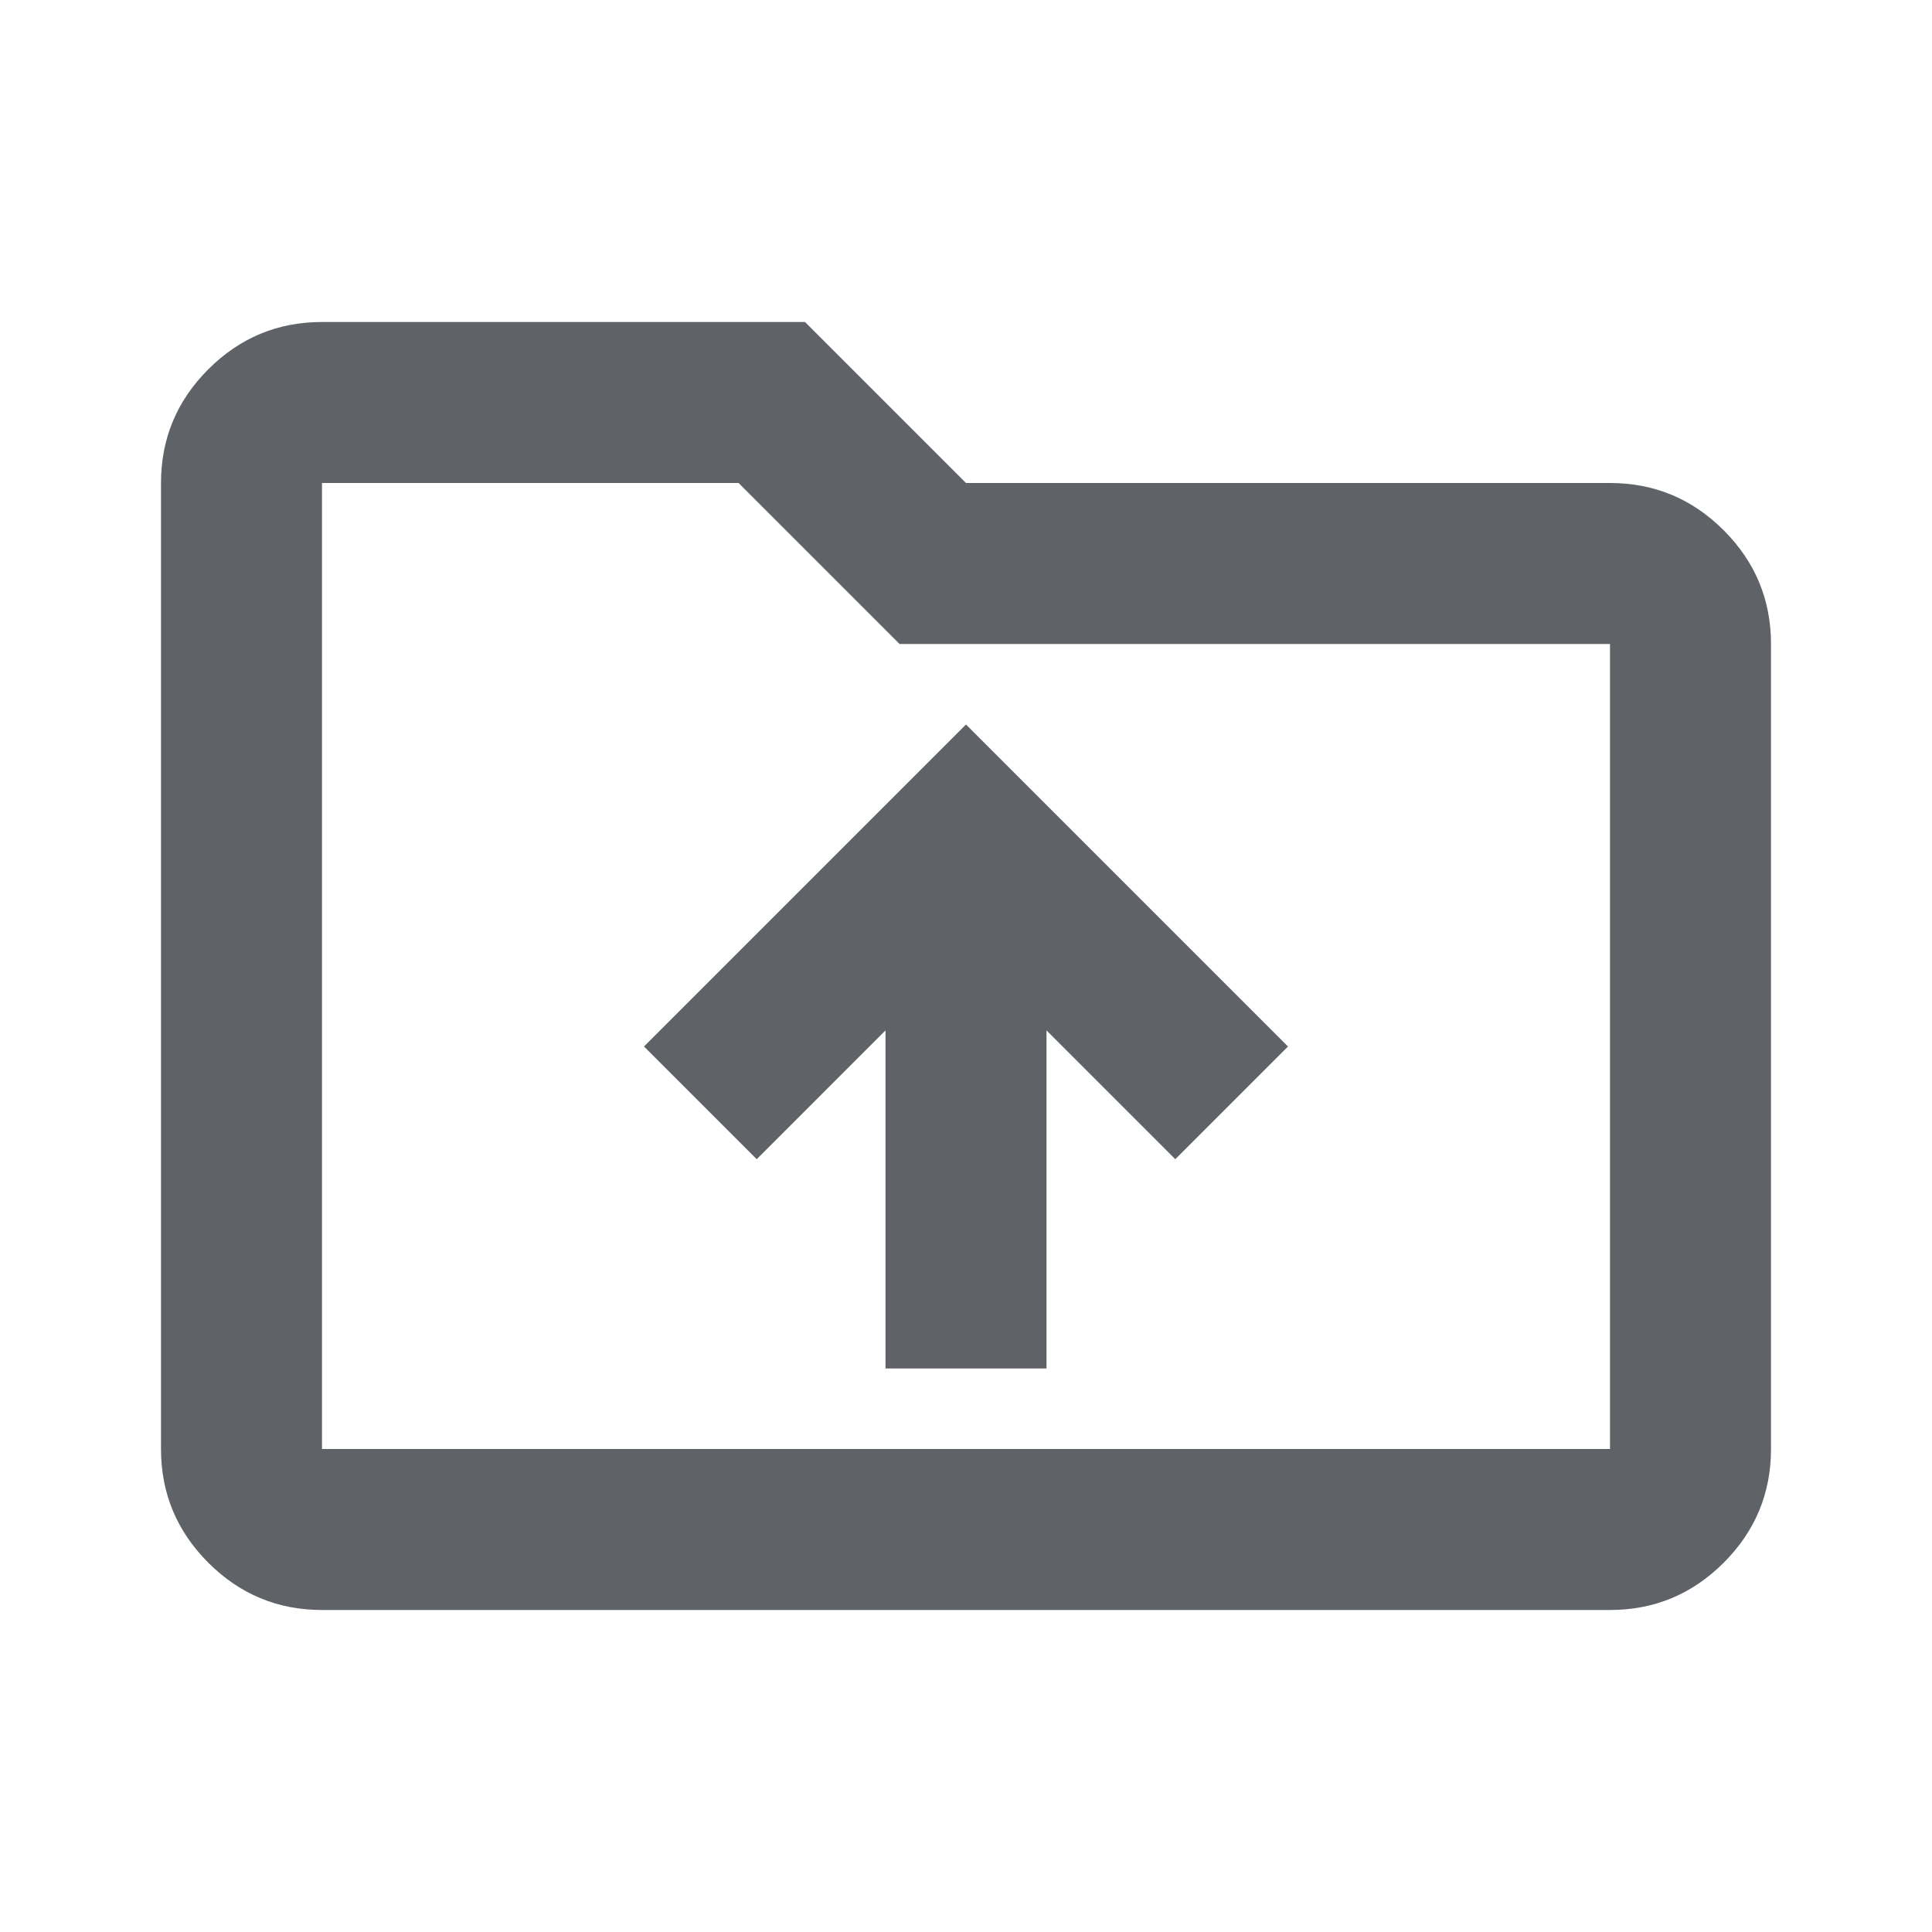
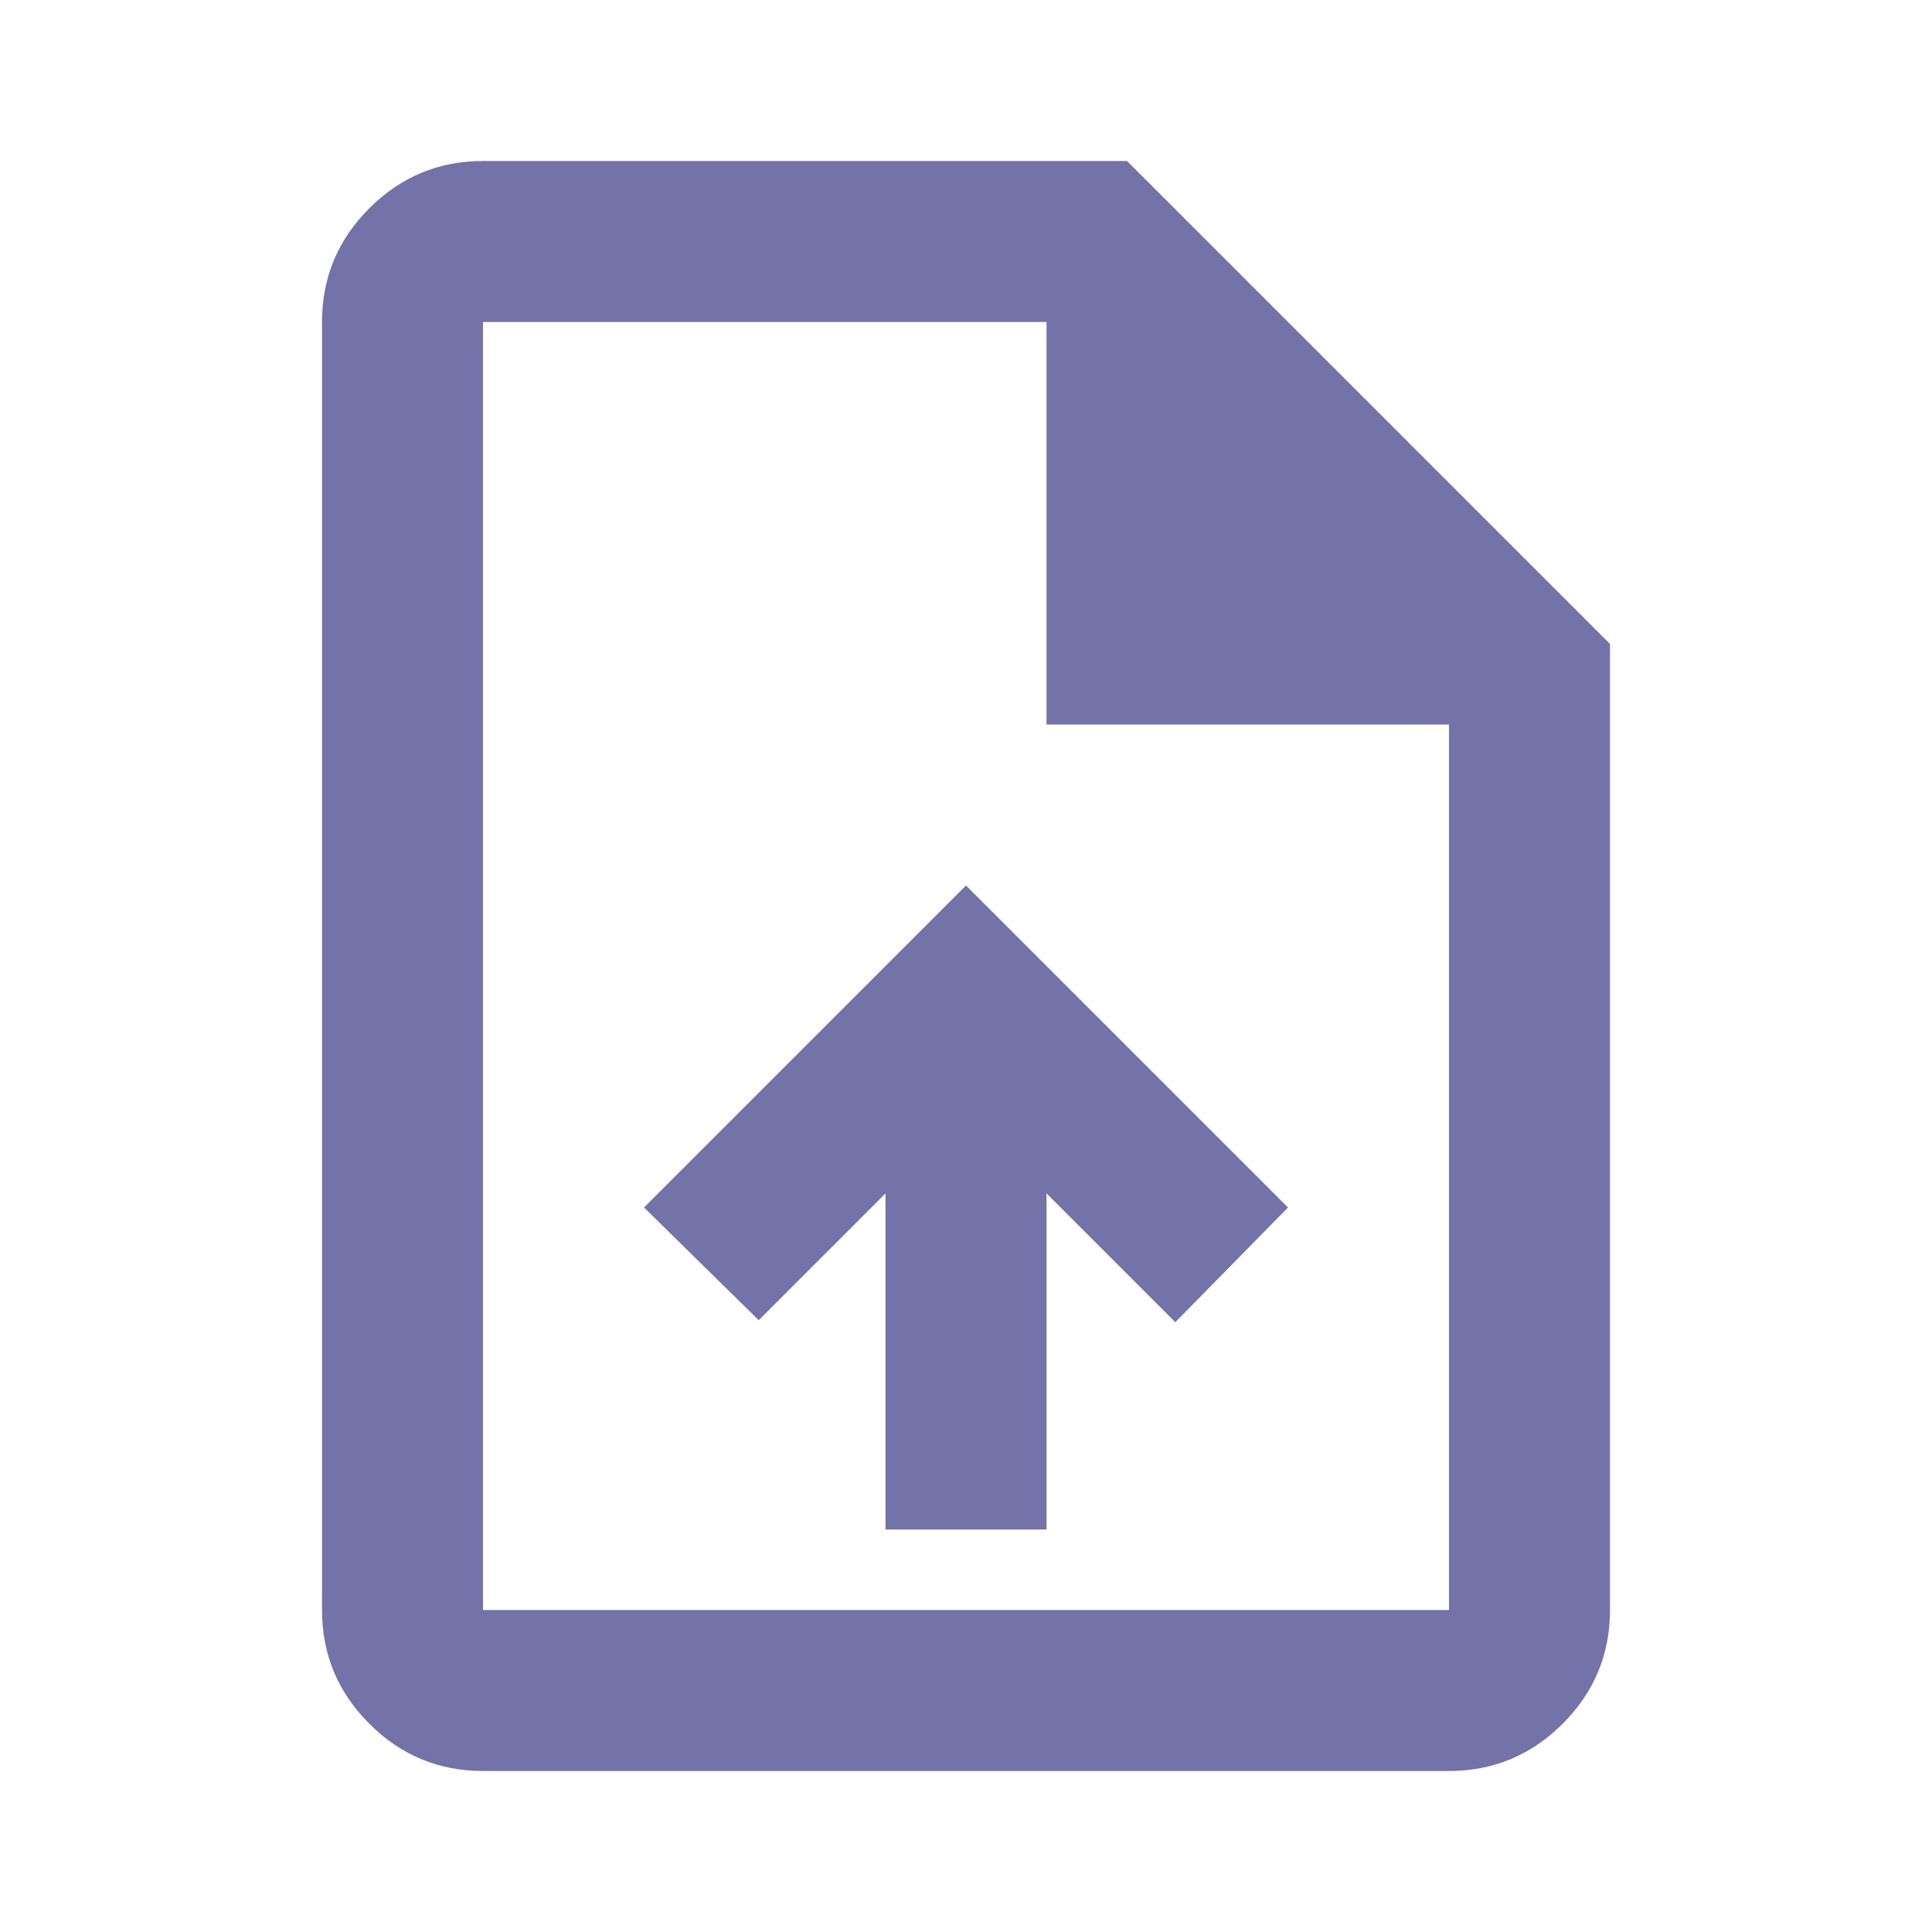
- <svg xmlns="http://www.w3.org/2000/svg" height="24px" viewBox="0 -960 960 960" width="24px" fill="#5f6368">
-   <path d="M440-280h80v-168l64 64 56-56-160-160-160 160 56 56 64-64v168ZM160-160q-33 0-56.5-23.5T80-240v-480q0-33 23.5-56.5T160-800h240l80 80h320q33 0 56.5 23.5T880-640v400q0 33-23.5 56.5T800-160H160Zm0-80h640v-400H447l-80-80H160v480Zm0 0v-480 480Z" />
+ <svg xmlns="http://www.w3.org/2000/svg" height="24px" viewBox="0 -960 960 960" width="24px" fill="#7373a9">
+   <path d="M440-200h80v-167l64 64 56-57-160-160-160 160 57 56 63-63v167ZM240-80q-33 0-56.5-23.5T160-160v-640q0-33 23.5-56.5T240-880h320l240 240v480q0 33-23.5 56.5T720-80H240Zm280-520v-200H240v640h480v-440H520ZM240-800v200-200 640-640Z" />
</svg>
